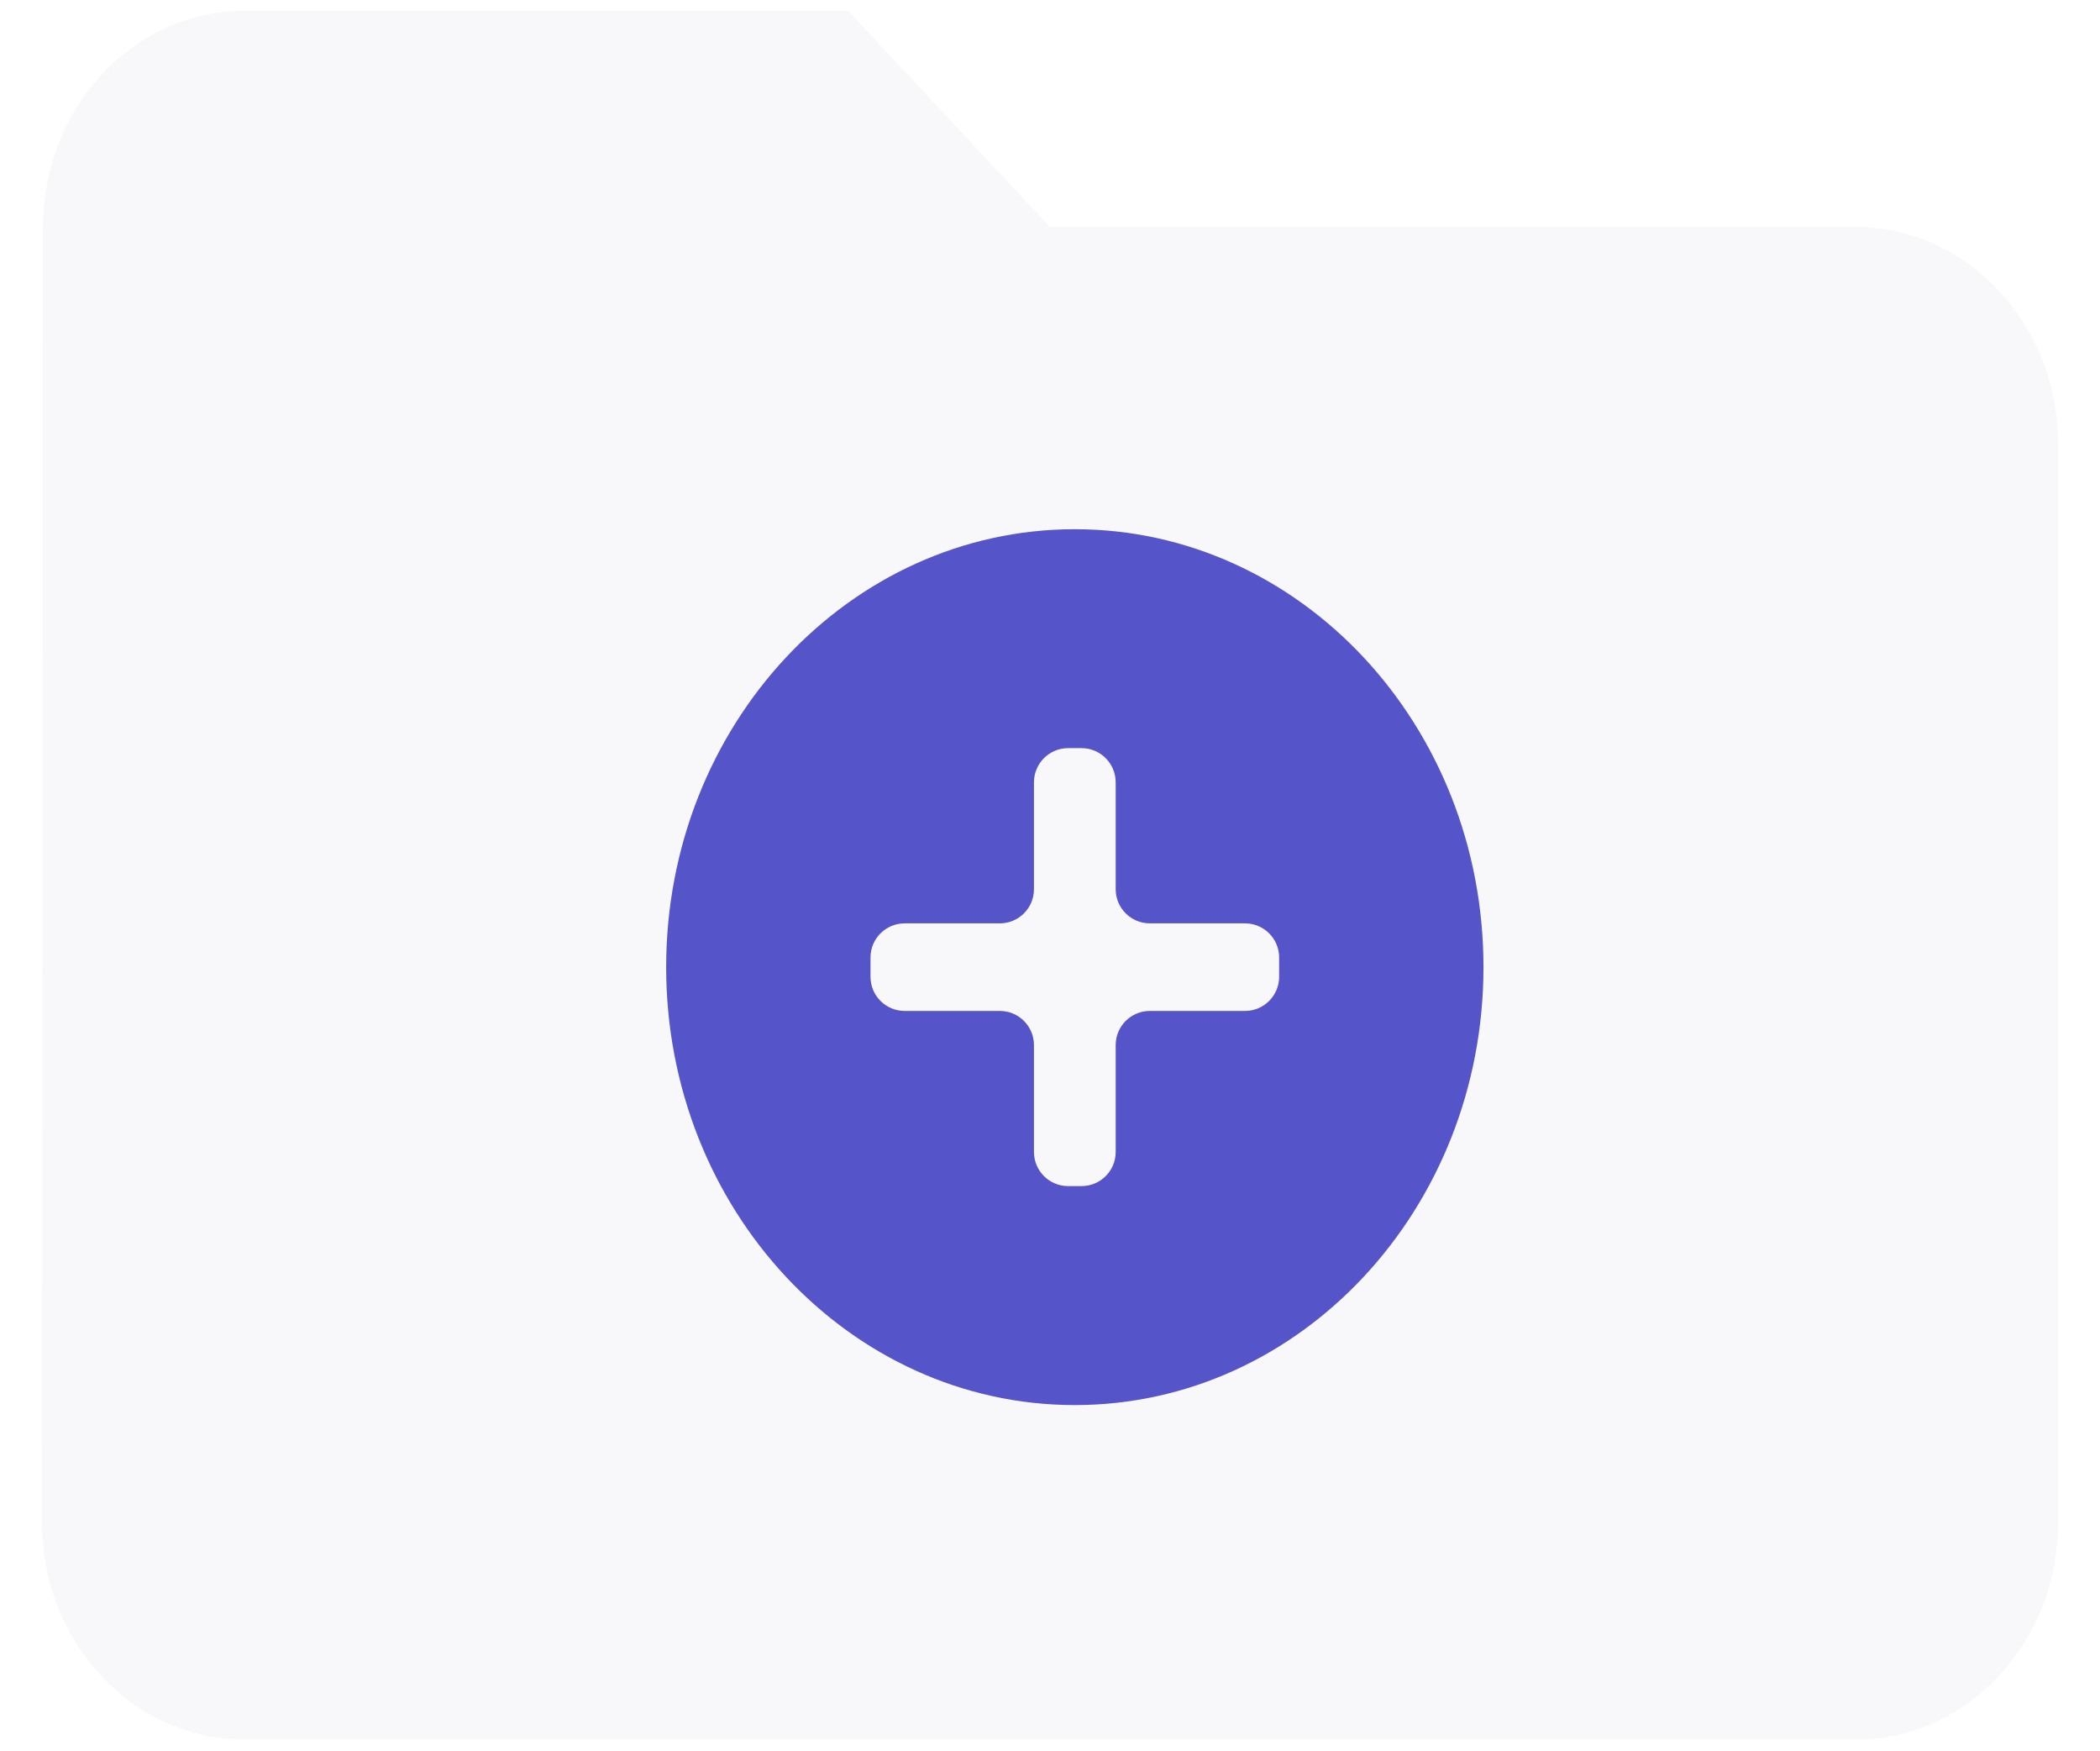
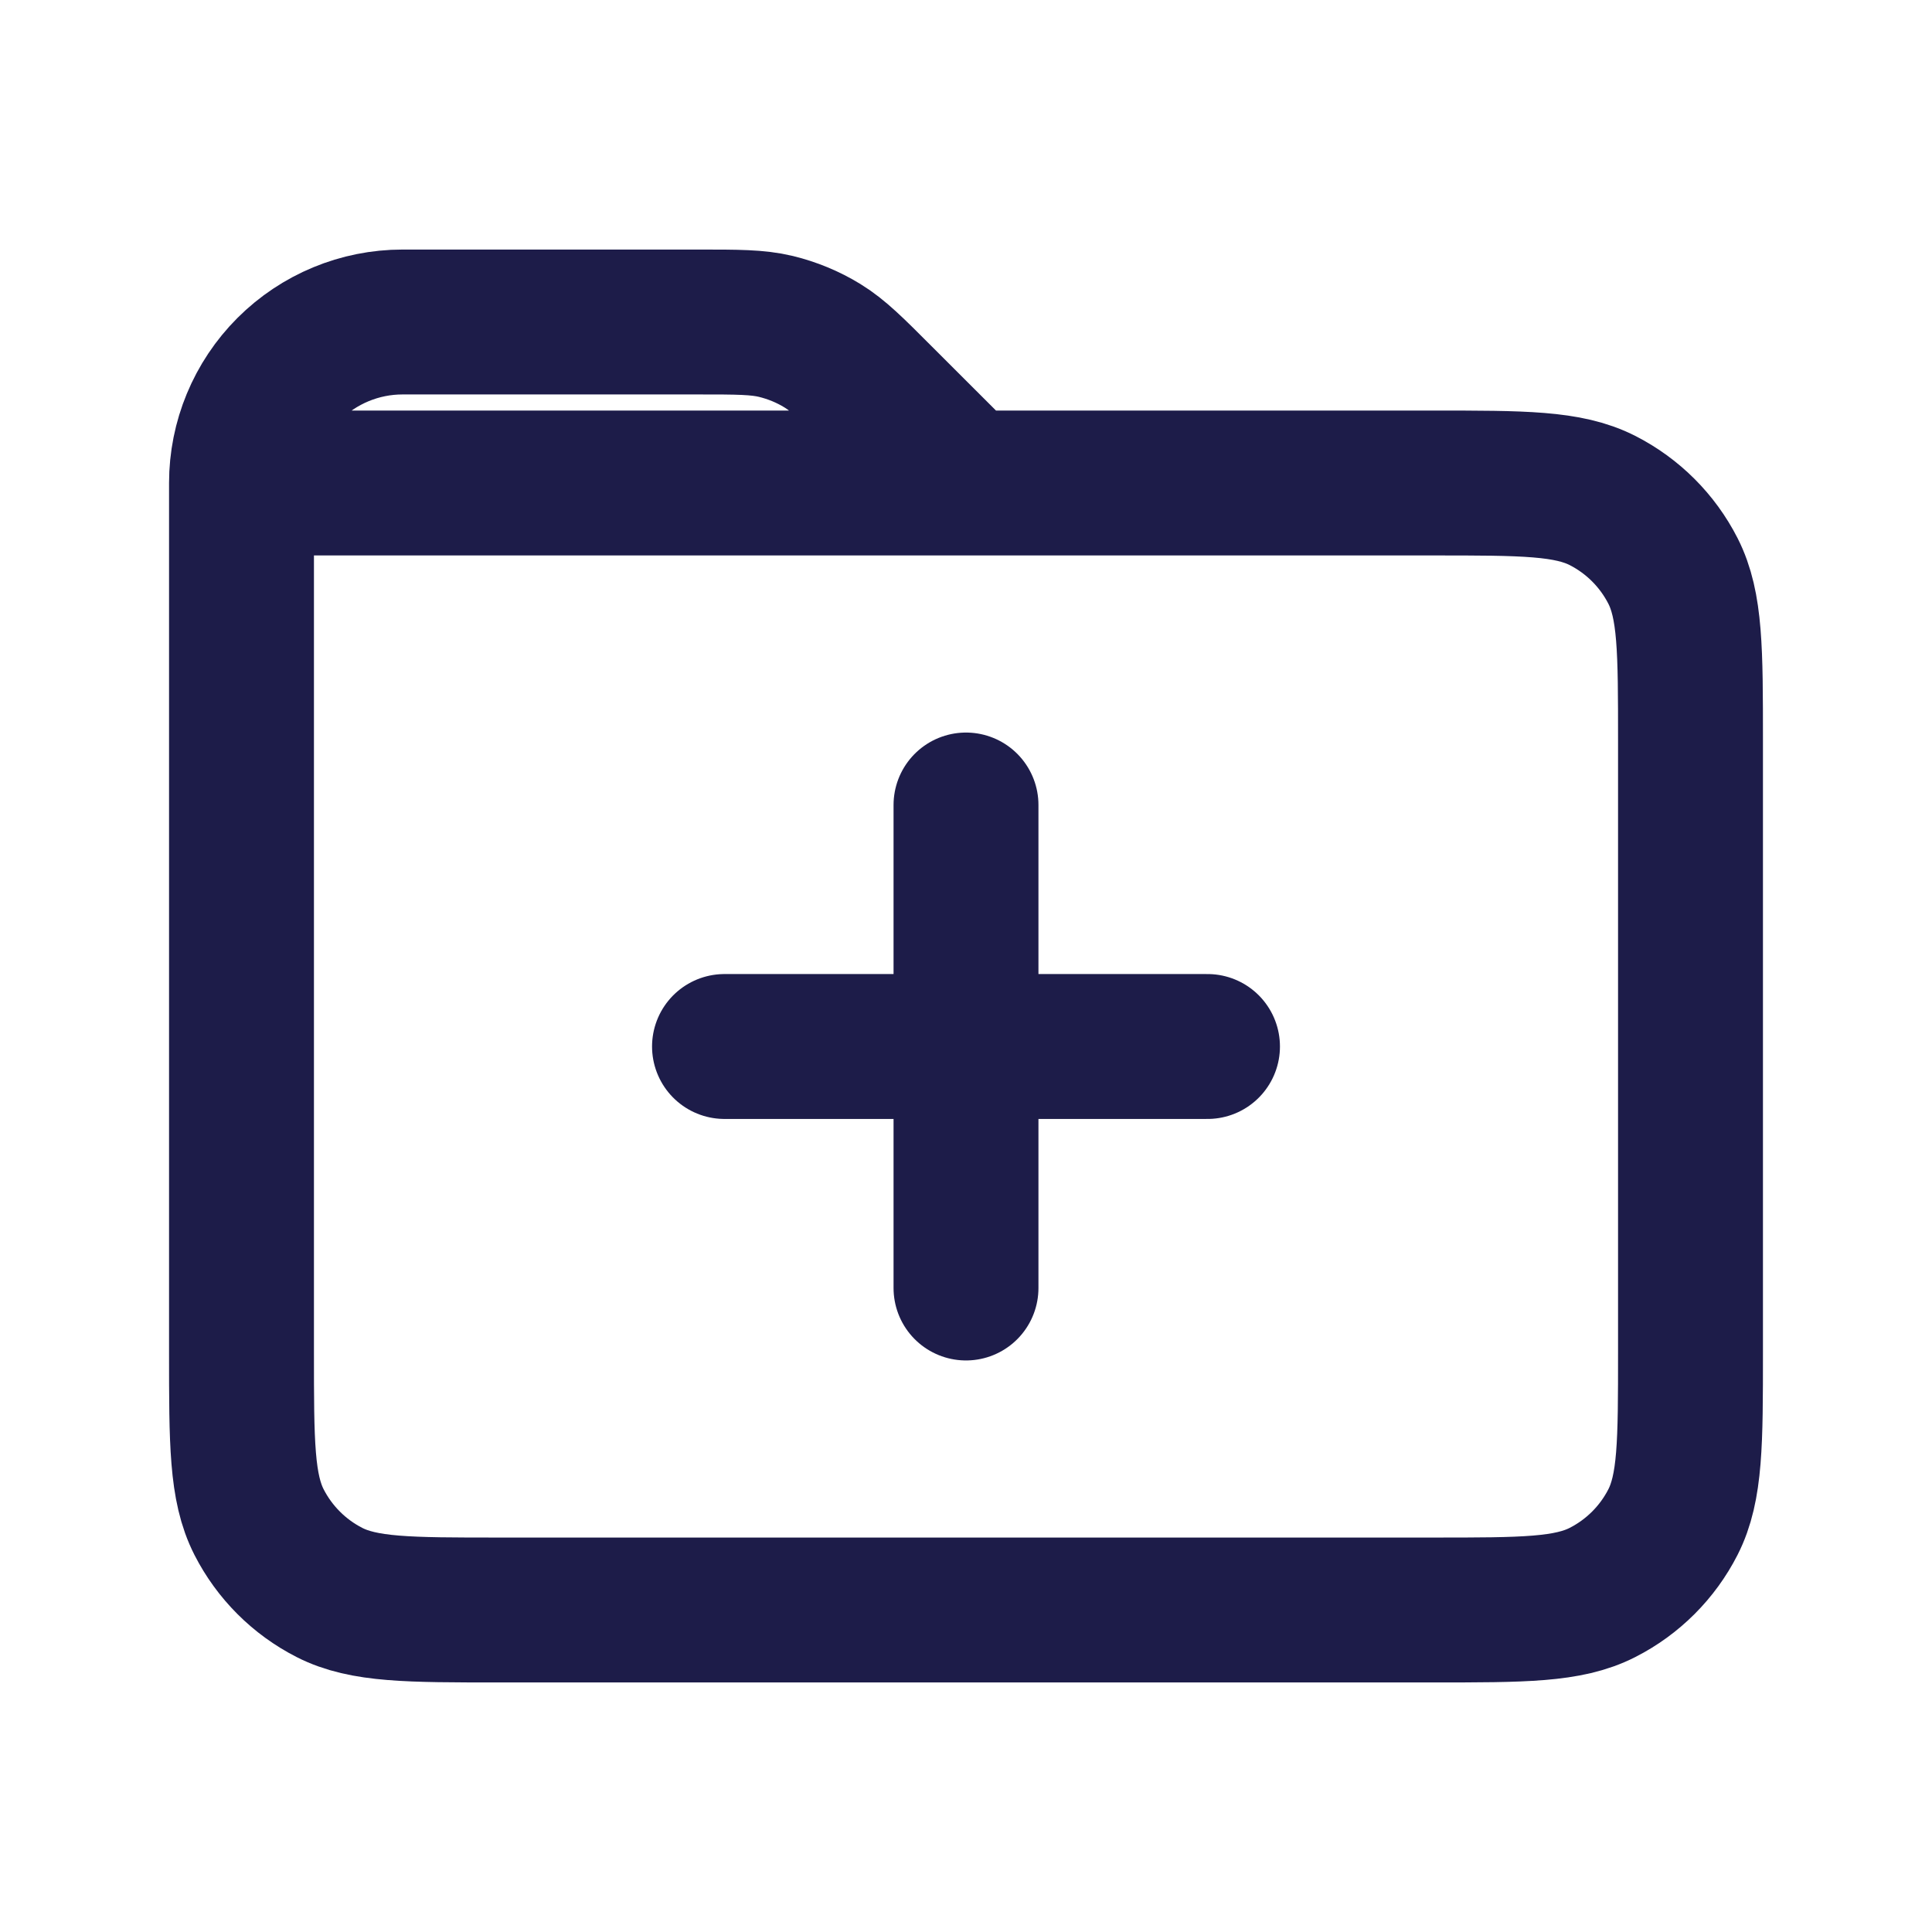
- <svg xmlns="http://www.w3.org/2000/svg" width="36" height="30" viewBox="0 0 36 30" fill="none">
-   <path d="M14.544 0.189H4.176C2.275 0.189 0.737 1.855 0.737 3.892L0.72 26.108C0.72 28.145 2.275 29.811 4.176 29.811H31.824C33.725 29.811 35.28 28.145 35.28 26.108V7.594C35.28 5.558 33.725 3.892 31.824 3.892H18L14.544 0.189Z" fill="#F8F8FB" />
-   <path d="M18.425 9.07C14.559 9.07 11.42 12.432 11.42 16.575C11.42 20.718 14.559 24.081 18.425 24.081C22.293 24.081 25.431 20.718 25.431 16.575C25.431 12.432 22.293 9.07 18.425 9.07ZM21.928 16.741C21.928 17.064 21.666 17.326 21.343 17.326H19.711C19.388 17.326 19.126 17.588 19.126 17.911V19.743C19.126 20.066 18.864 20.328 18.541 20.328H18.31C17.987 20.328 17.725 20.066 17.725 19.743V17.911C17.725 17.588 17.463 17.326 17.14 17.326H15.508C15.185 17.326 14.923 17.064 14.923 16.741V16.41C14.923 16.087 15.185 15.825 15.508 15.825H17.14C17.463 15.825 17.725 15.563 17.725 15.24V13.408C17.725 13.085 17.987 12.822 18.31 12.822H18.541C18.864 12.822 19.126 13.085 19.126 13.408V15.24C19.126 15.563 19.388 15.825 19.711 15.825H21.343C21.666 15.825 21.928 16.087 21.928 16.41V16.741Z" fill="#5654C9" />
+ <svg xmlns="http://www.w3.org/2000/svg" width="24" height="24" viewBox="0 0 24 24" fill="none">
+   <path d="M12 16V13M12 13V10M12 13H9M12 13H15M3 6V16.8C3 17.92 3 18.48 3.218 18.908C3.41 19.284 3.716 19.59 4.092 19.782C4.519 20 5.079 20 6.197 20H17.803C18.921 20 19.48 20 19.907 19.782C20.284 19.59 20.59 19.284 20.782 18.908C21 18.48 21 17.92 21 16.8V9.2C21 8.08 21 7.52 20.782 7.092C20.59 6.716 20.284 6.41 19.908 6.218C19.48 6 18.92 6 17.8 6H12M3 6H12M3 6C3 5.47 3.211 4.961 3.586 4.586C3.961 4.211 4.47 4 5 4H8.675C9.164 4 9.409 4 9.639 4.055C9.843 4.105 10.038 4.185 10.217 4.295C10.419 4.419 10.592 4.592 10.937 4.938L12 6" stroke="#1D1C49" stroke-width="1.8" stroke-linecap="round" stroke-linejoin="round" />
</svg>
